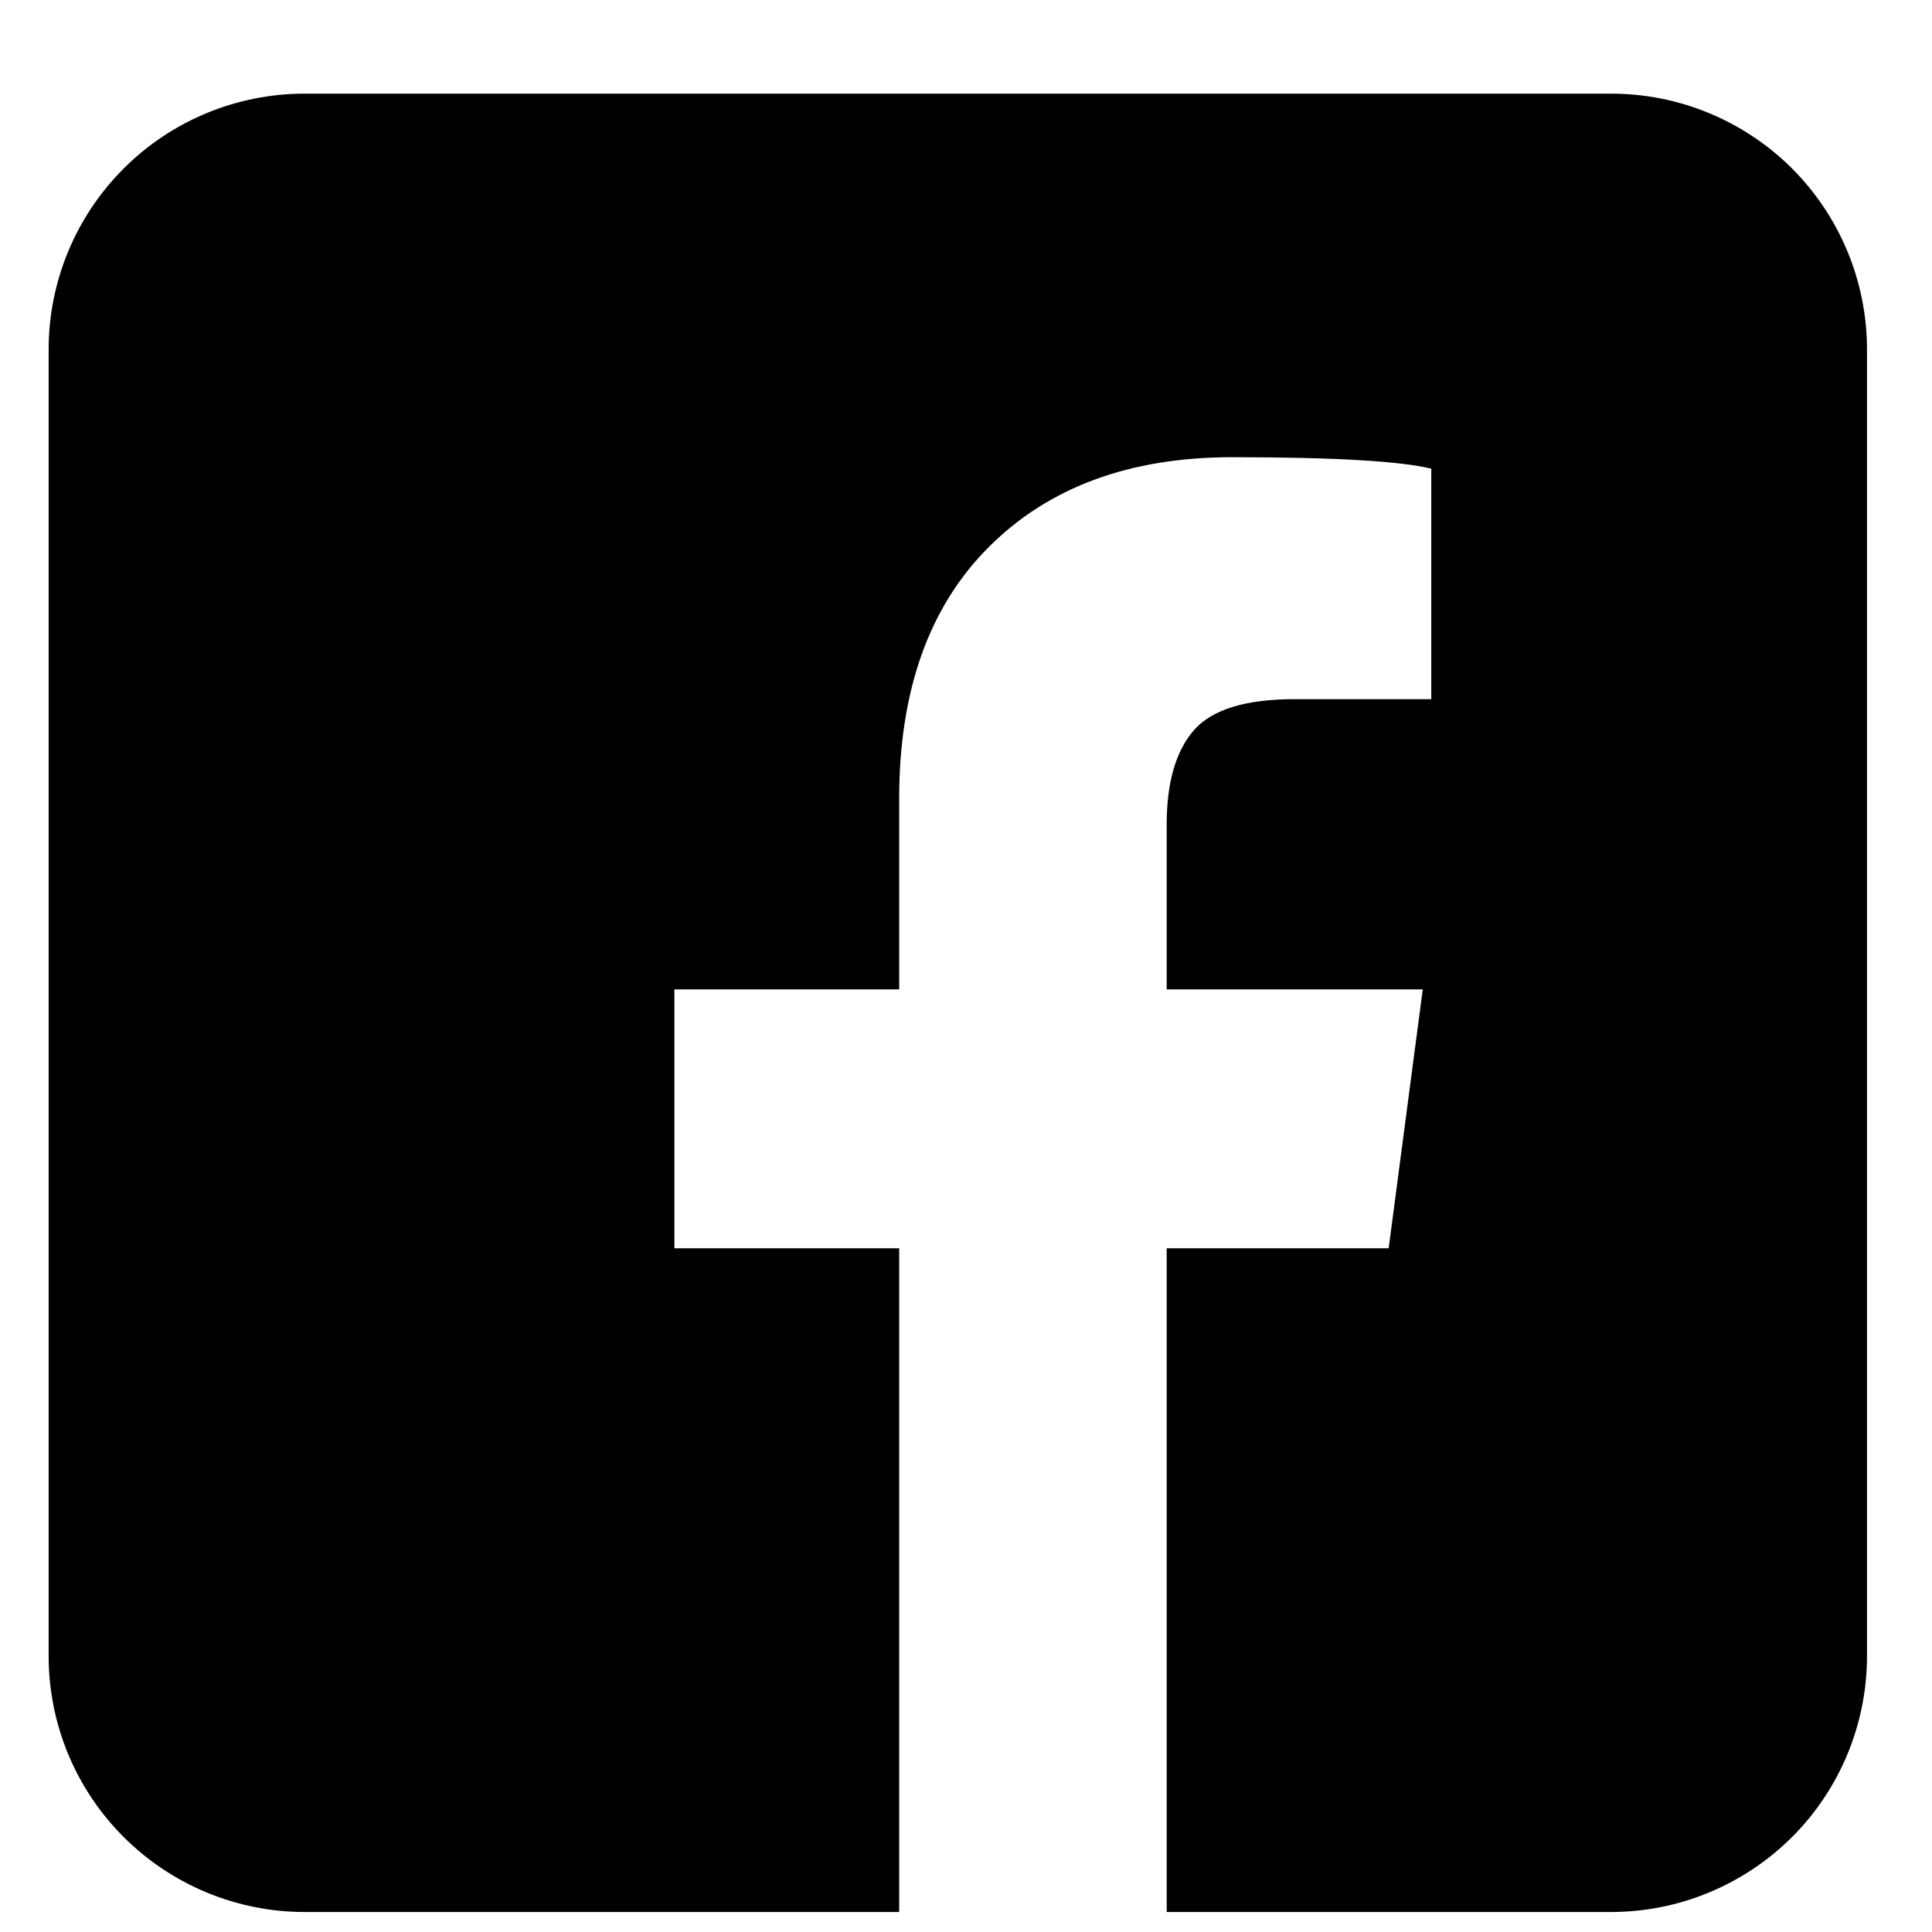
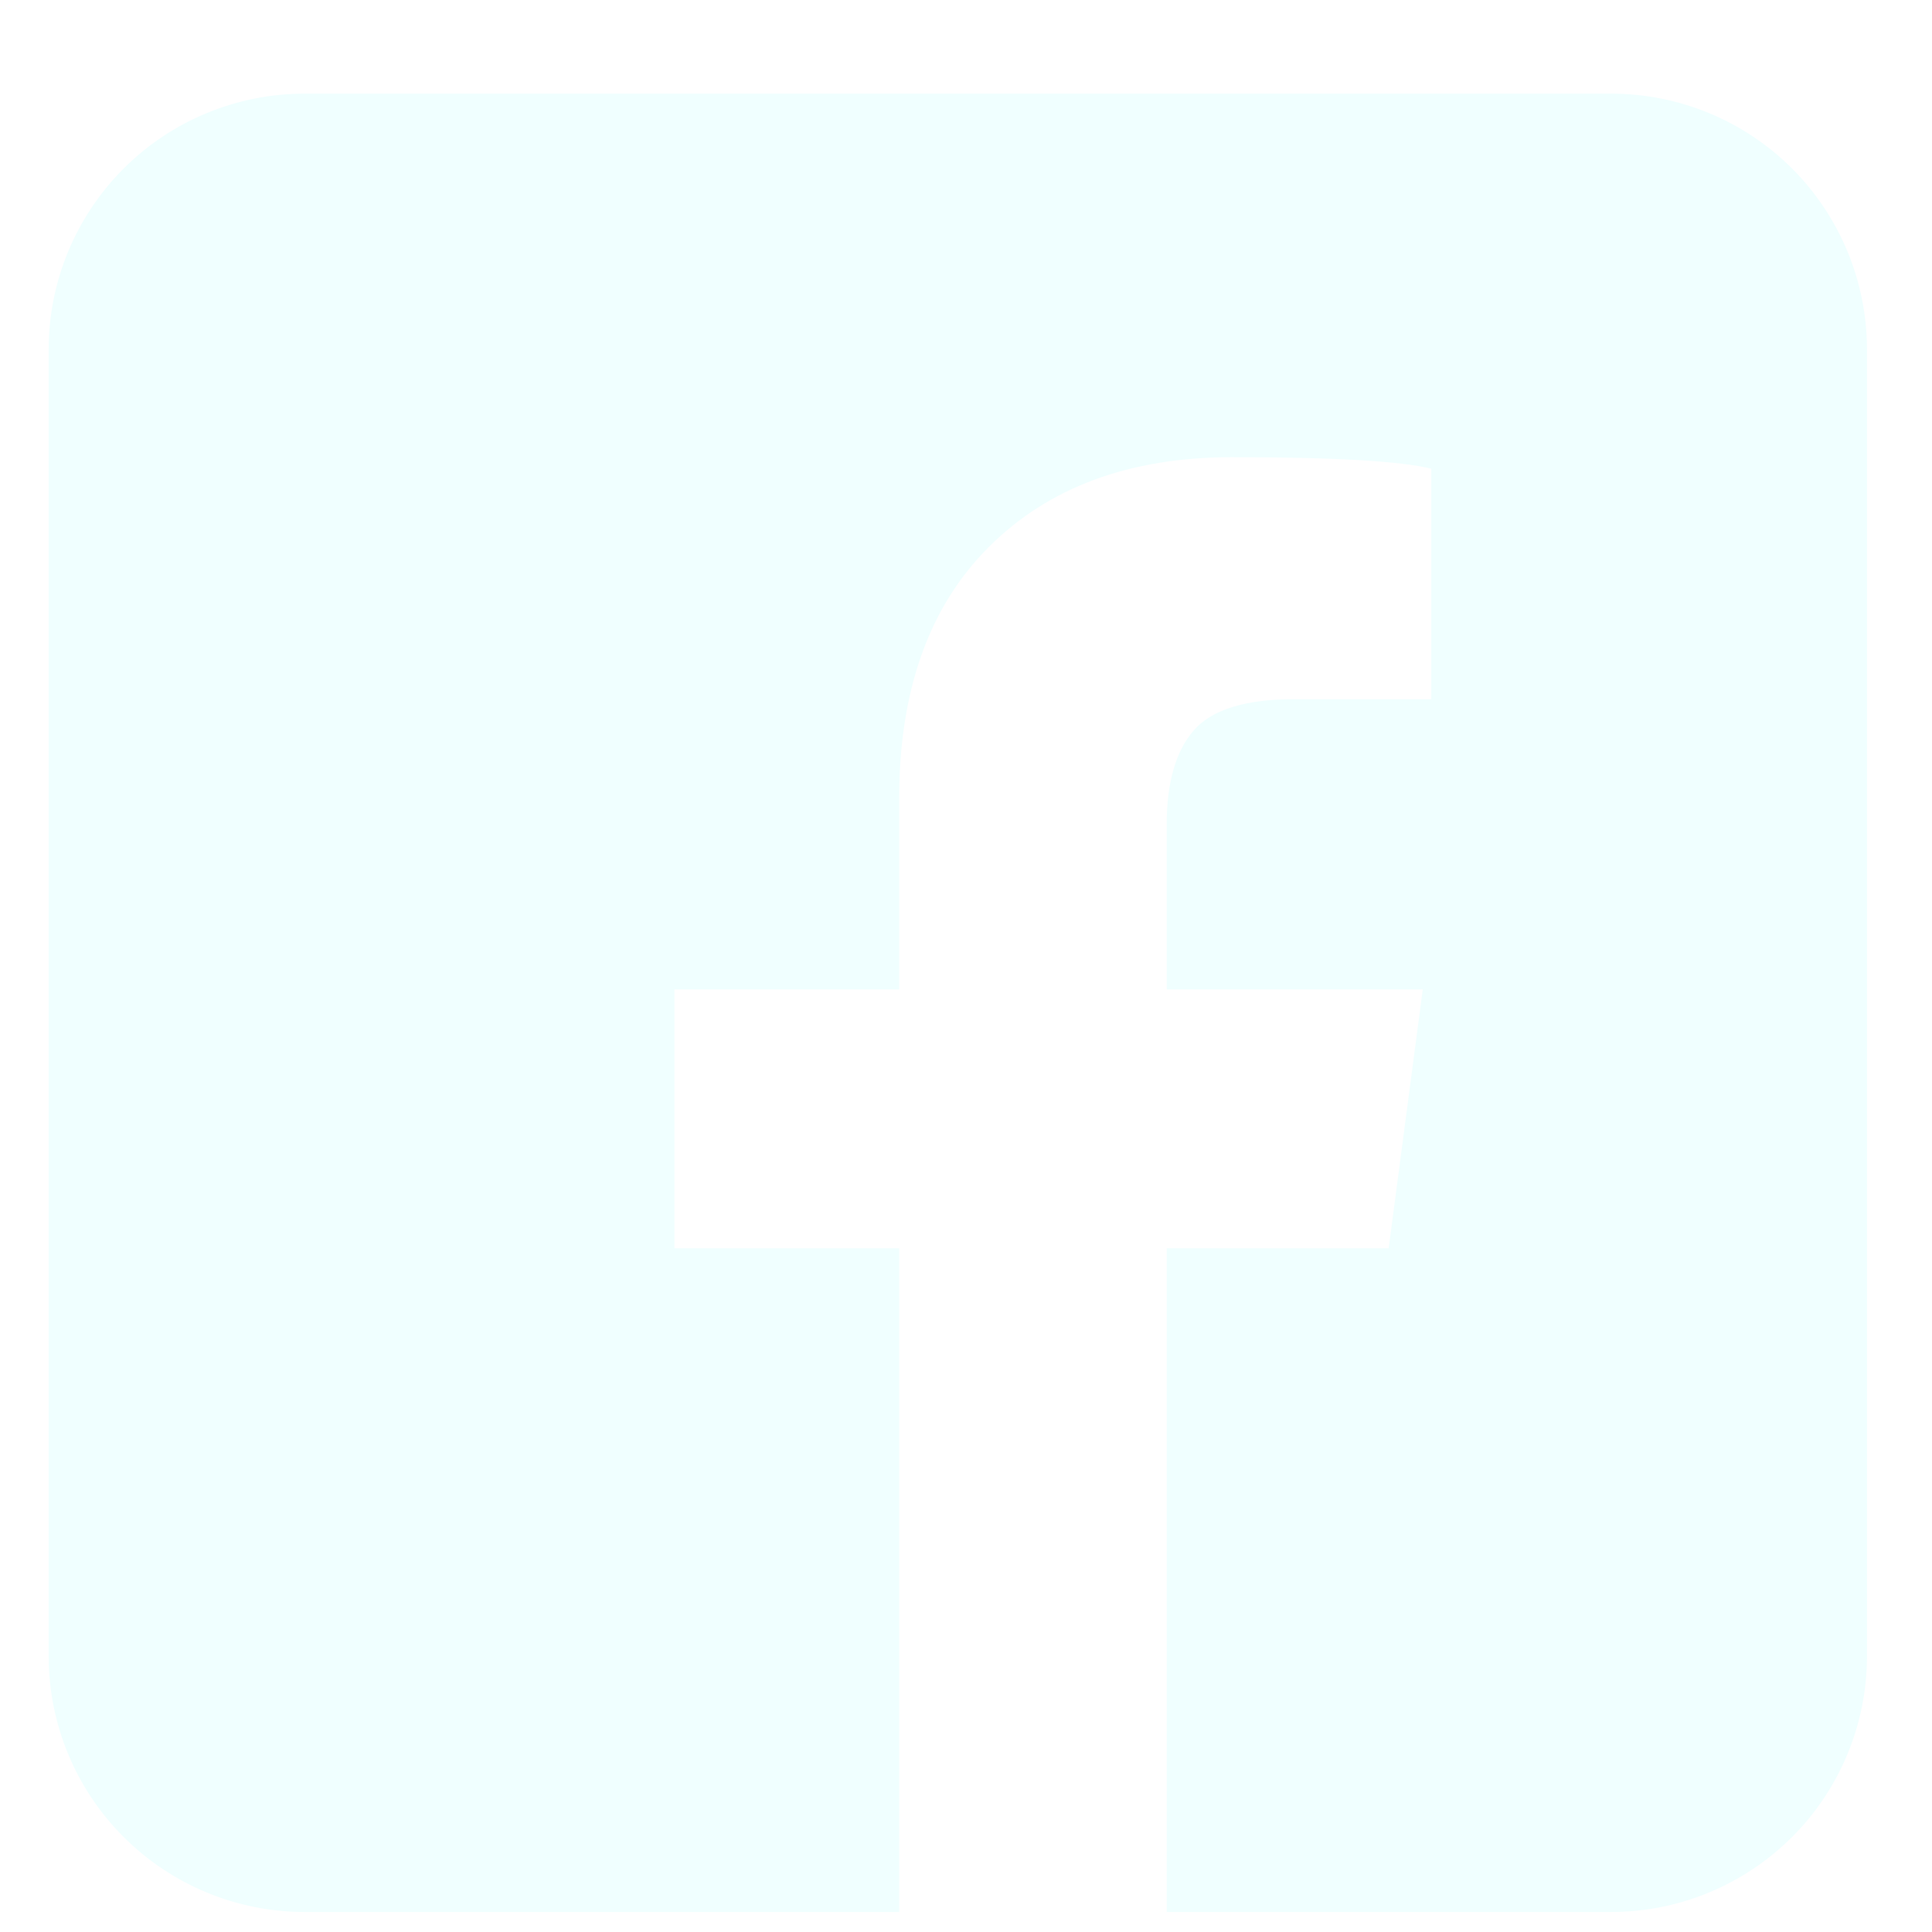
<svg xmlns="http://www.w3.org/2000/svg" fill="none" height="50" viewBox="0 0 17 17" width="50">
-   <path d="M14.176 0.824H2.68C2.083 0.824 1.51 1.061 1.088 1.483C0.665 1.906 0.428 2.478 0.428 3.076V14.572C0.428 15.169 0.665 15.742 1.088 16.164C1.51 16.586 2.083 16.824 2.68 16.824H7.912V10.984H5.934V8.706H7.912V7.028C7.912 6.077 8.175 5.338 8.701 4.813C9.227 4.287 9.94 4.023 10.841 4.023C11.743 4.023 12.327 4.058 12.594 4.124V6.152H11.392C10.958 6.152 10.662 6.244 10.503 6.428C10.345 6.611 10.266 6.887 10.266 7.254V8.706H12.519L12.219 10.984H10.266V16.824H14.176C14.774 16.824 15.346 16.586 15.769 16.164C16.191 15.742 16.428 15.169 16.428 14.572V3.076C16.428 2.478 16.191 1.906 15.769 1.483C15.346 1.061 14.774 0.824 14.176 0.824Z" fill="black" />
+   <path d="M14.176 0.824H2.68C2.083 0.824 1.51 1.061 1.088 1.483C0.665 1.906 0.428 2.478 0.428 3.076V14.572C0.428 15.169 0.665 15.742 1.088 16.164C1.51 16.586 2.083 16.824 2.68 16.824H7.912V10.984H5.934V8.706H7.912V7.028C7.912 6.077 8.175 5.338 8.701 4.813C9.227 4.287 9.94 4.023 10.841 4.023C11.743 4.023 12.327 4.058 12.594 4.124V6.152H11.392C10.958 6.152 10.662 6.244 10.503 6.428C10.345 6.611 10.266 6.887 10.266 7.254V8.706H12.519L12.219 10.984H10.266V16.824H14.176C14.774 16.824 15.346 16.586 15.769 16.164C16.191 15.742 16.428 15.169 16.428 14.572V3.076C16.428 2.478 16.191 1.906 15.769 1.483C15.346 1.061 14.774 0.824 14.176 0.824Z" fill="azure" />
</svg>
